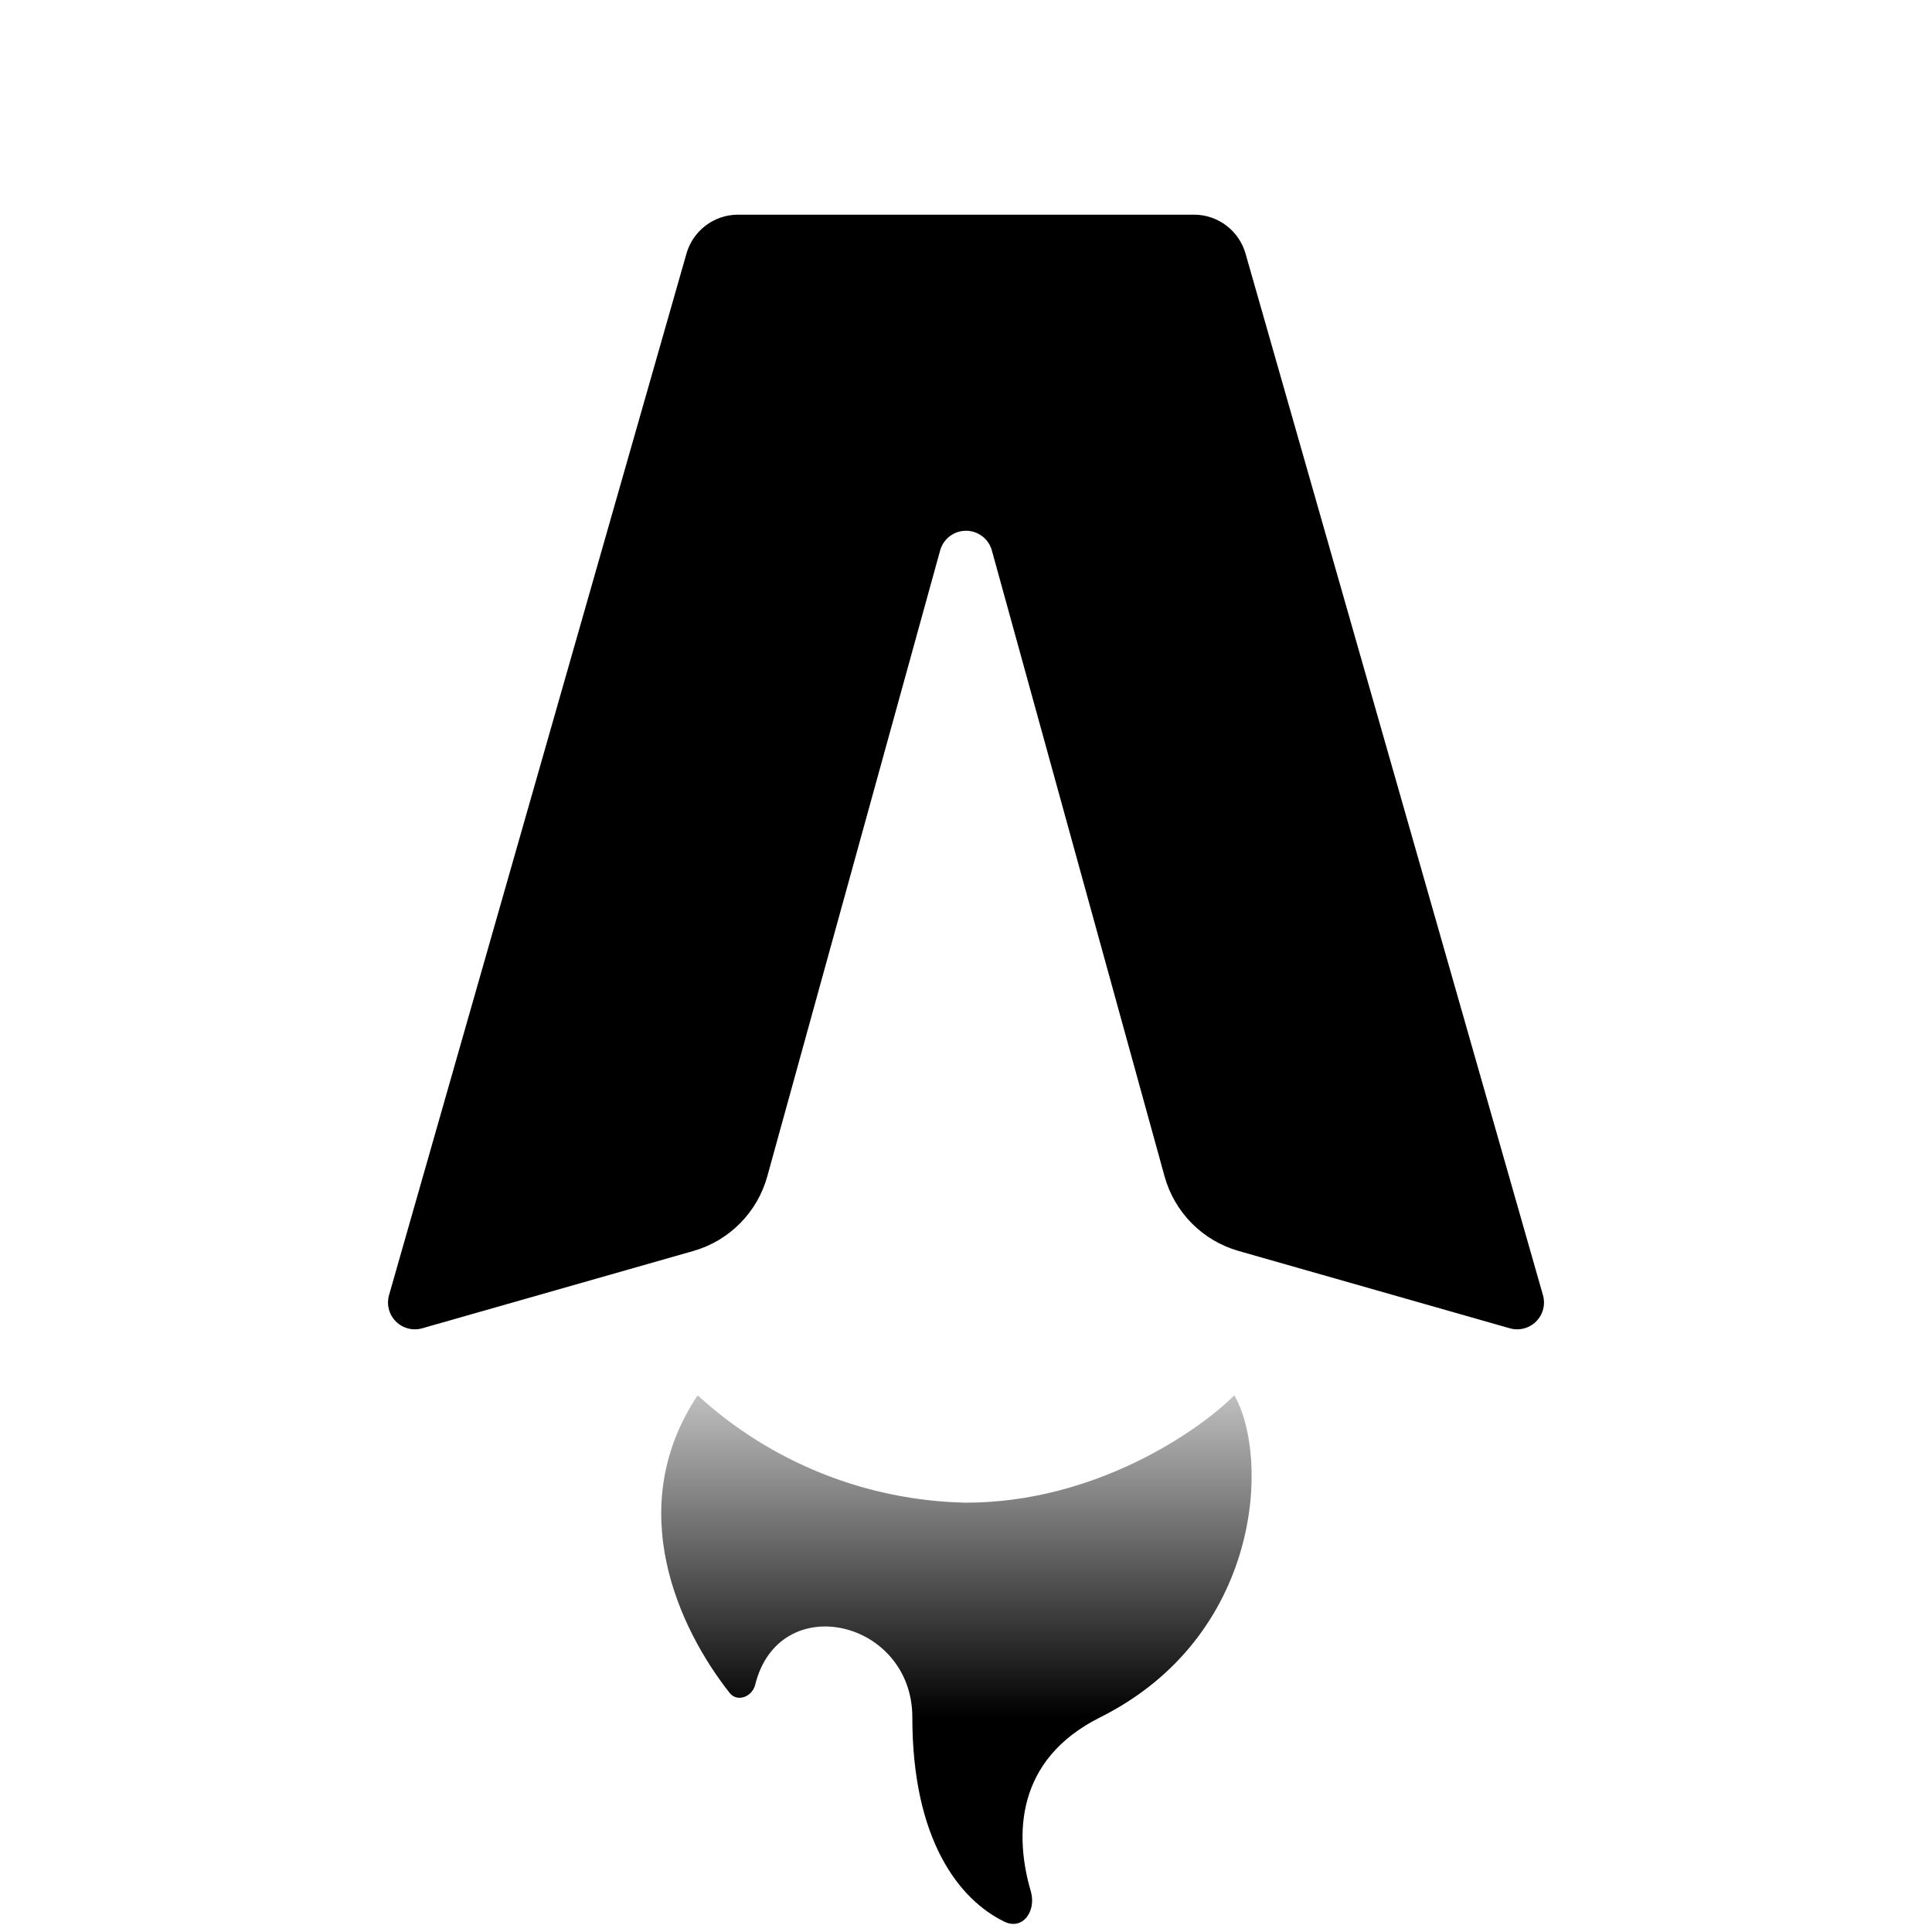
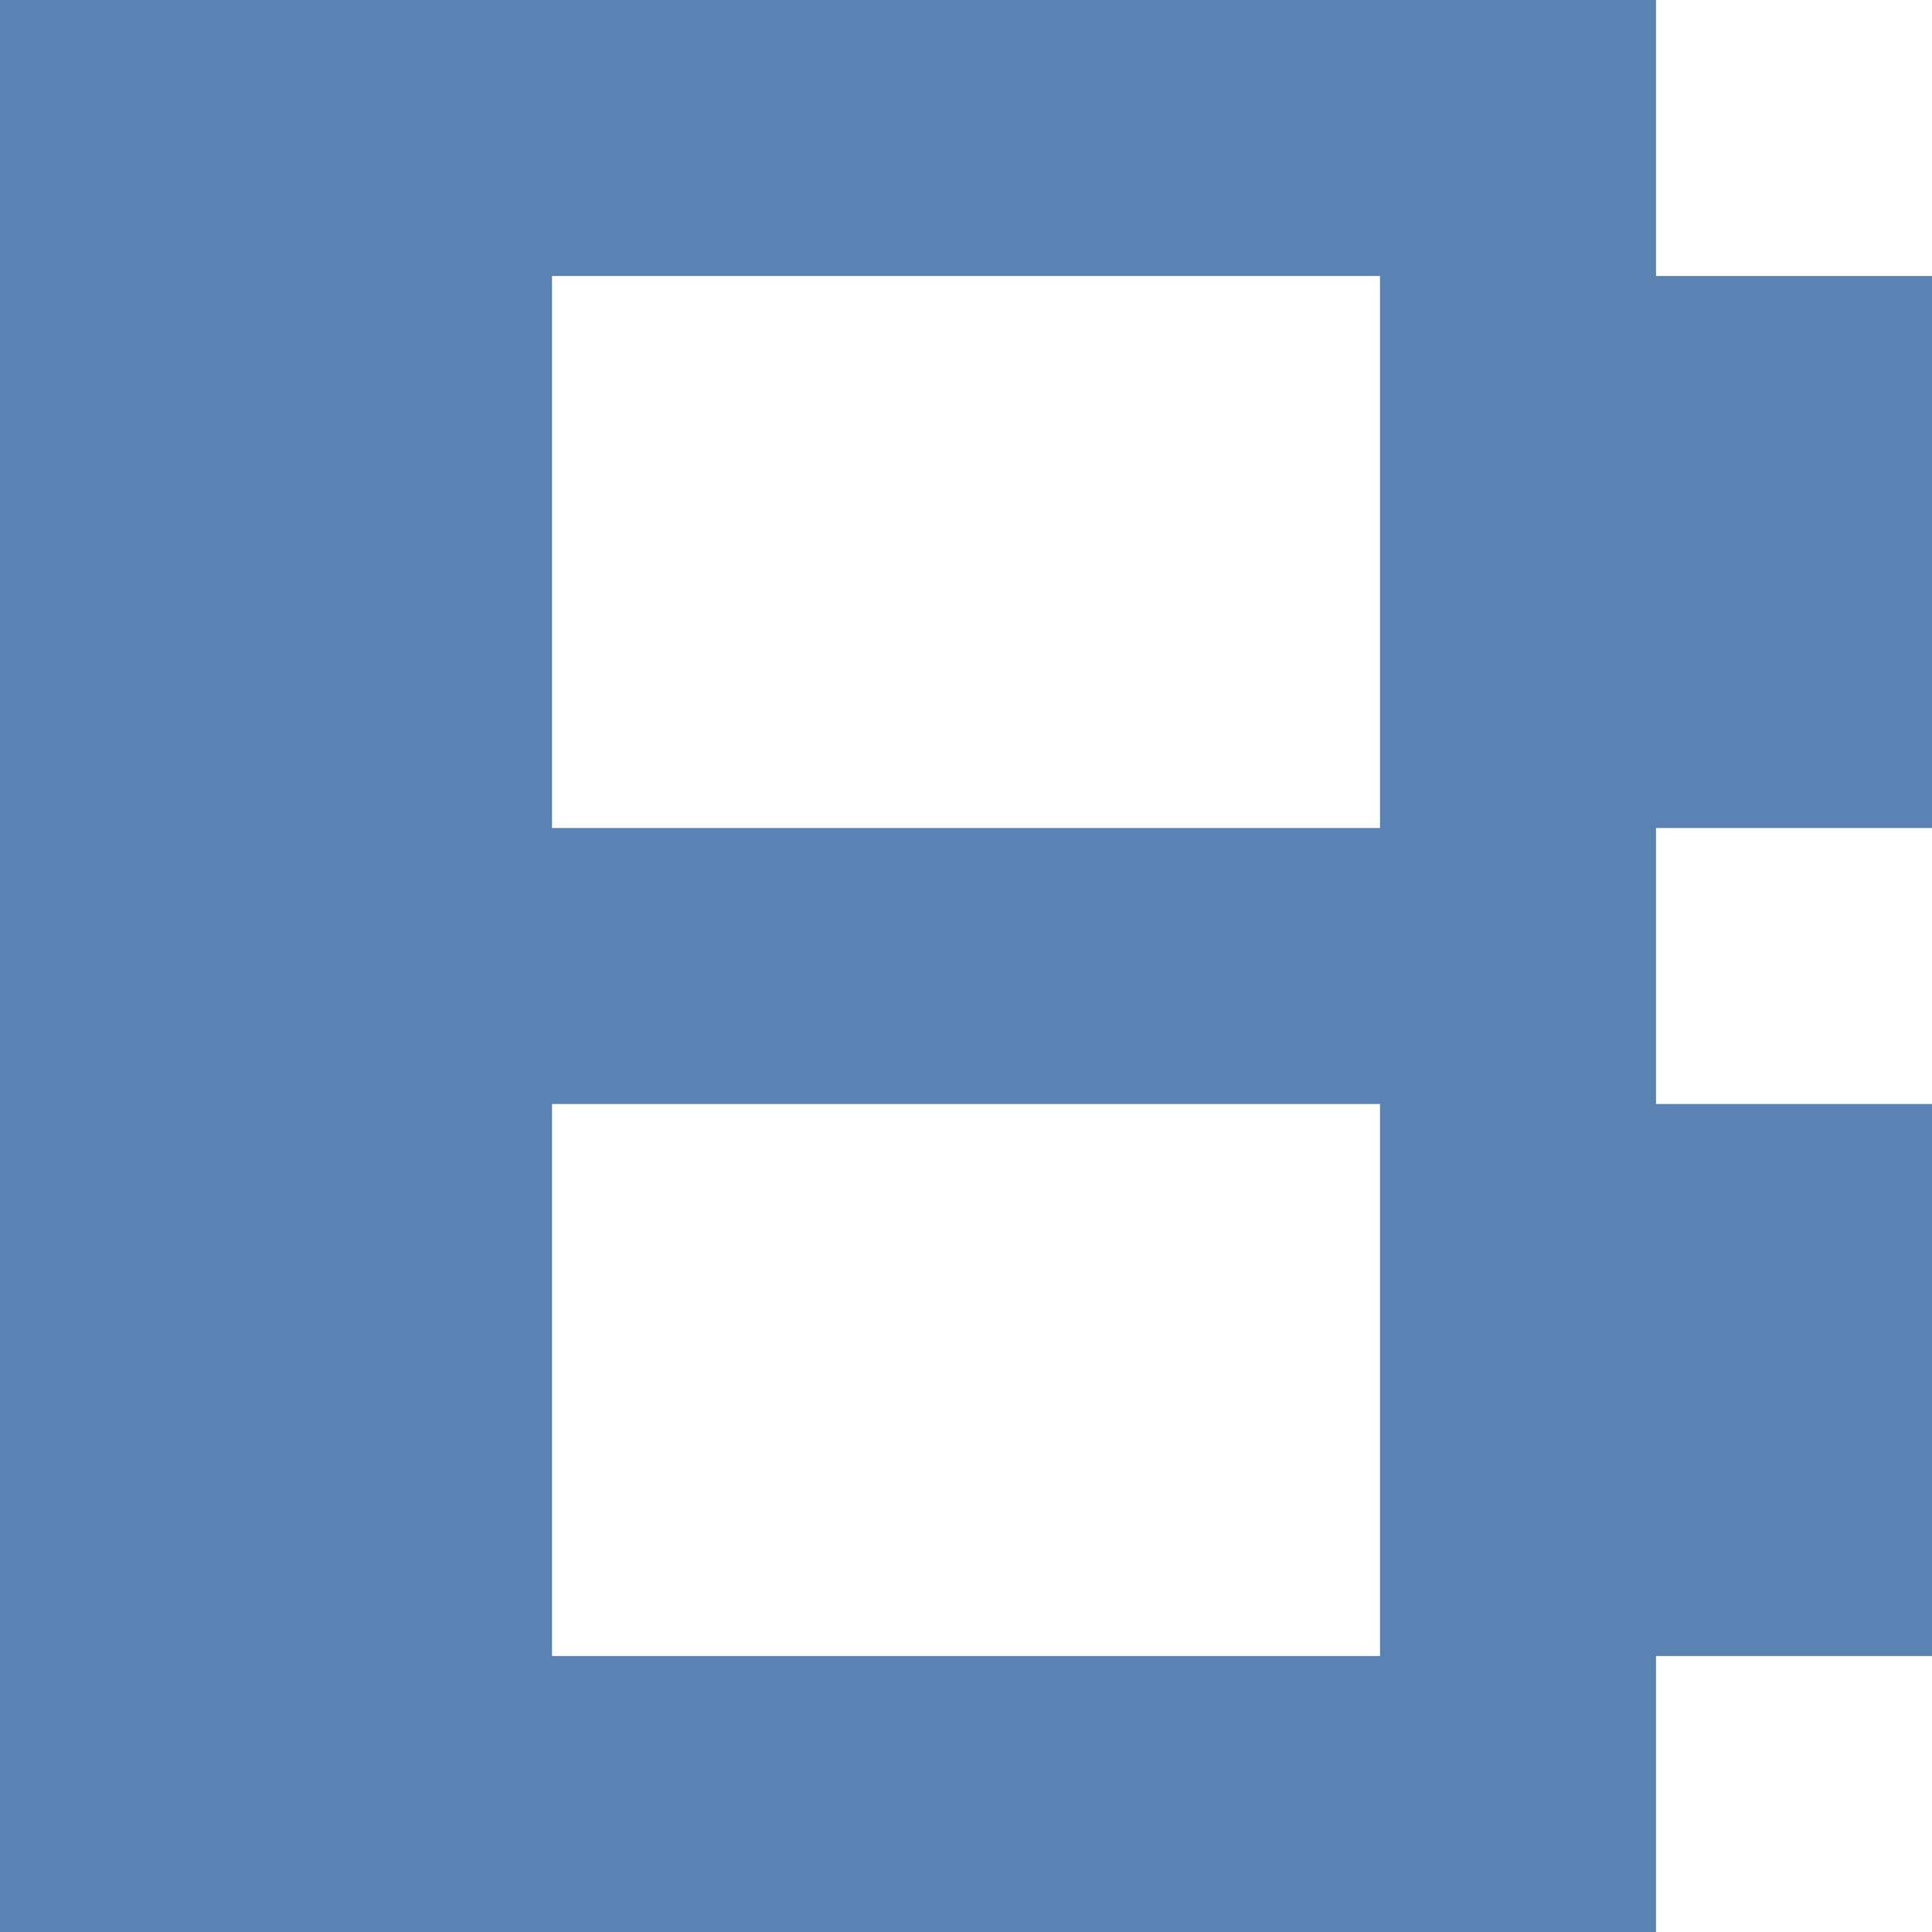
- <svg xmlns="http://www.w3.org/2000/svg" fill="none" viewBox="0 0 36 36">
-   <path fill="#000" d="M22.25 4h-8.5a1 1 0 0 0-.96.73l-5.54 19.4a.5.5 0 0 0 .62.62l5.05-1.44a2 2 0 0 0 1.38-1.4l3.22-11.66a.5.5 0 0 1 .96 0l3.22 11.67a2 2 0 0 0 1.38 1.39l5.05 1.44a.5.5 0 0 0 .62-.62l-5.54-19.4a1 1 0 0 0-.96-.73Z" />
-   <path fill="url(#gradient)" d="M18 28a7.63 7.63 0 0 1-5-2c-1.4 2.1-.35 4.35.6 5.55.14.17.41.07.47-.15.44-1.8 2.93-1.22 2.93.6 0 2.28.87 3.4 1.72 3.81.34.16.59-.2.49-.56-.31-1.05-.29-2.46 1.29-3.25 3-1.5 3.17-4.83 2.5-6-.67.67-2.6 2-5 2Z" />
-   <defs>
-     <linearGradient id="gradient" x1="16" x2="16" y1="32" y2="24" gradientUnits="userSpaceOnUse">
-       <stop stop-color="#000" />
-       <stop offset="1" stop-color="#000" stop-opacity="0" />
-     </linearGradient>
-   </defs>
-   <style>
-     @media (prefers-color-scheme:dark){:root{filter:invert(100%)}}
-   </style>
+ <svg xmlns="http://www.w3.org/2000/svg" width="28" height="28" viewBox="0 0 28 28" fill="none">
+   <path d="M0 28V0H24V4H28V12H24V16H28V24H24V28H0ZM8 12H20V4H8V12ZM8 24H20V16H8V24Z" fill="#5A82B2" />
</svg>
